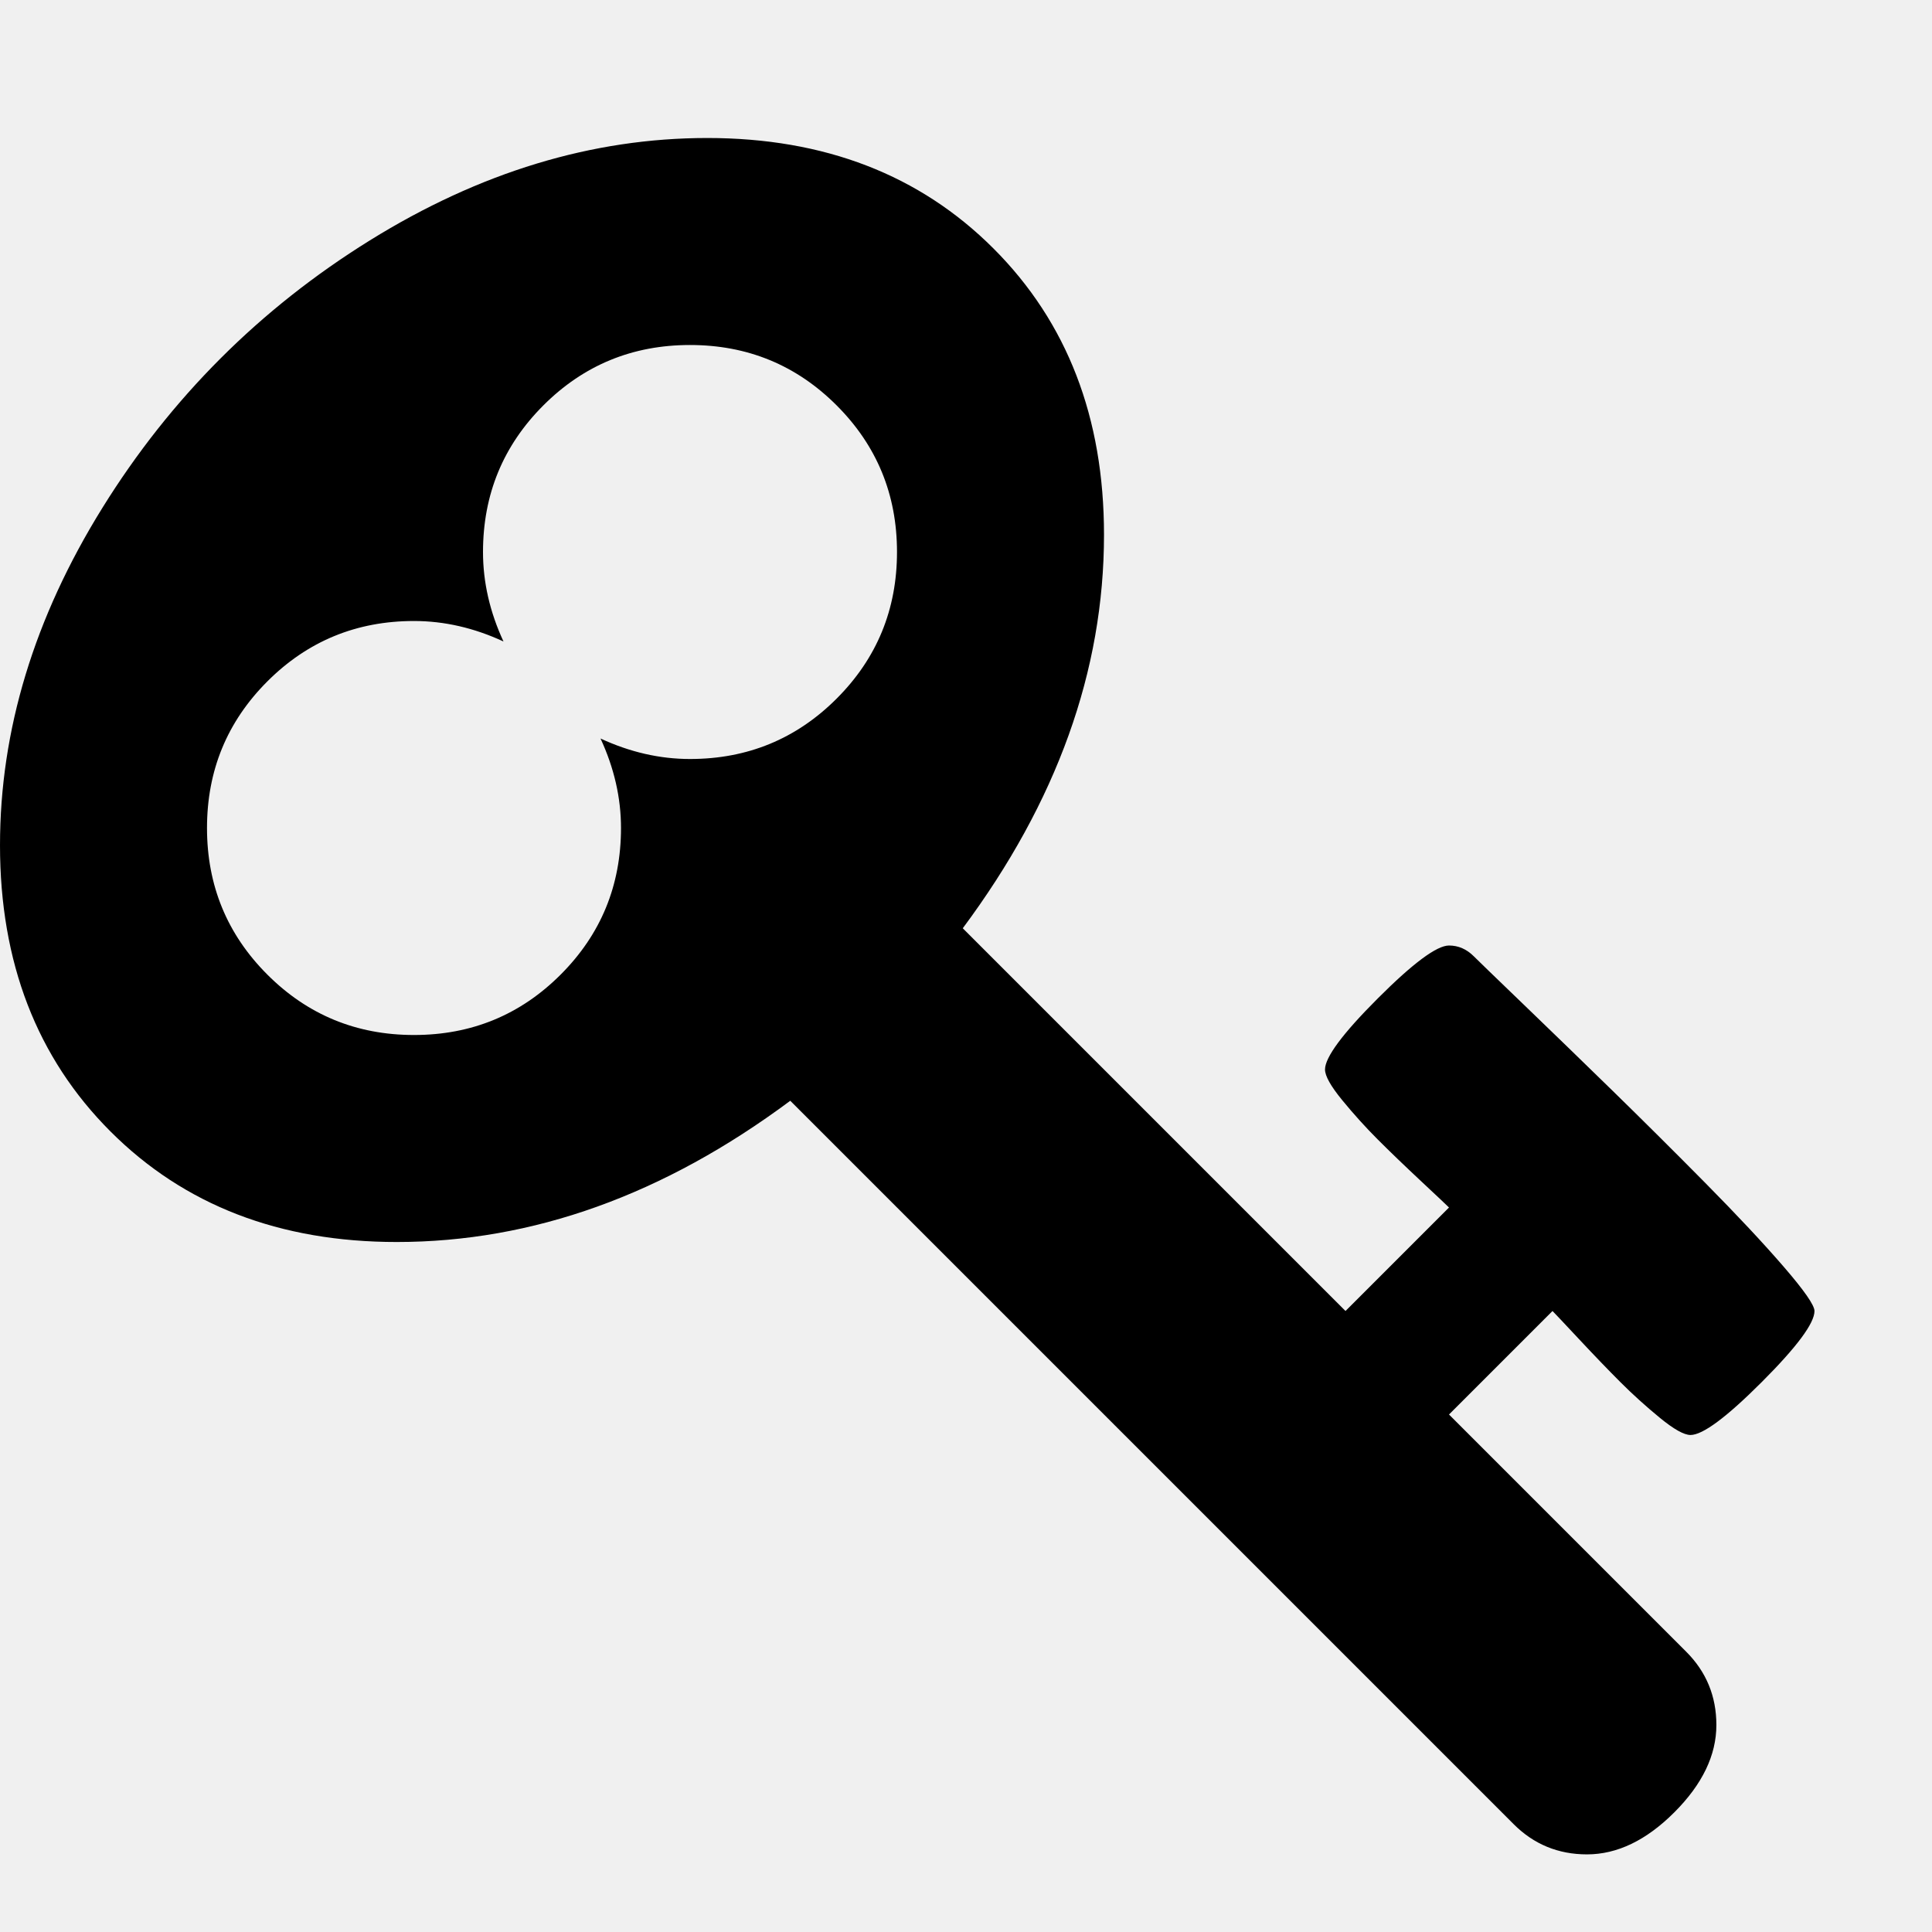
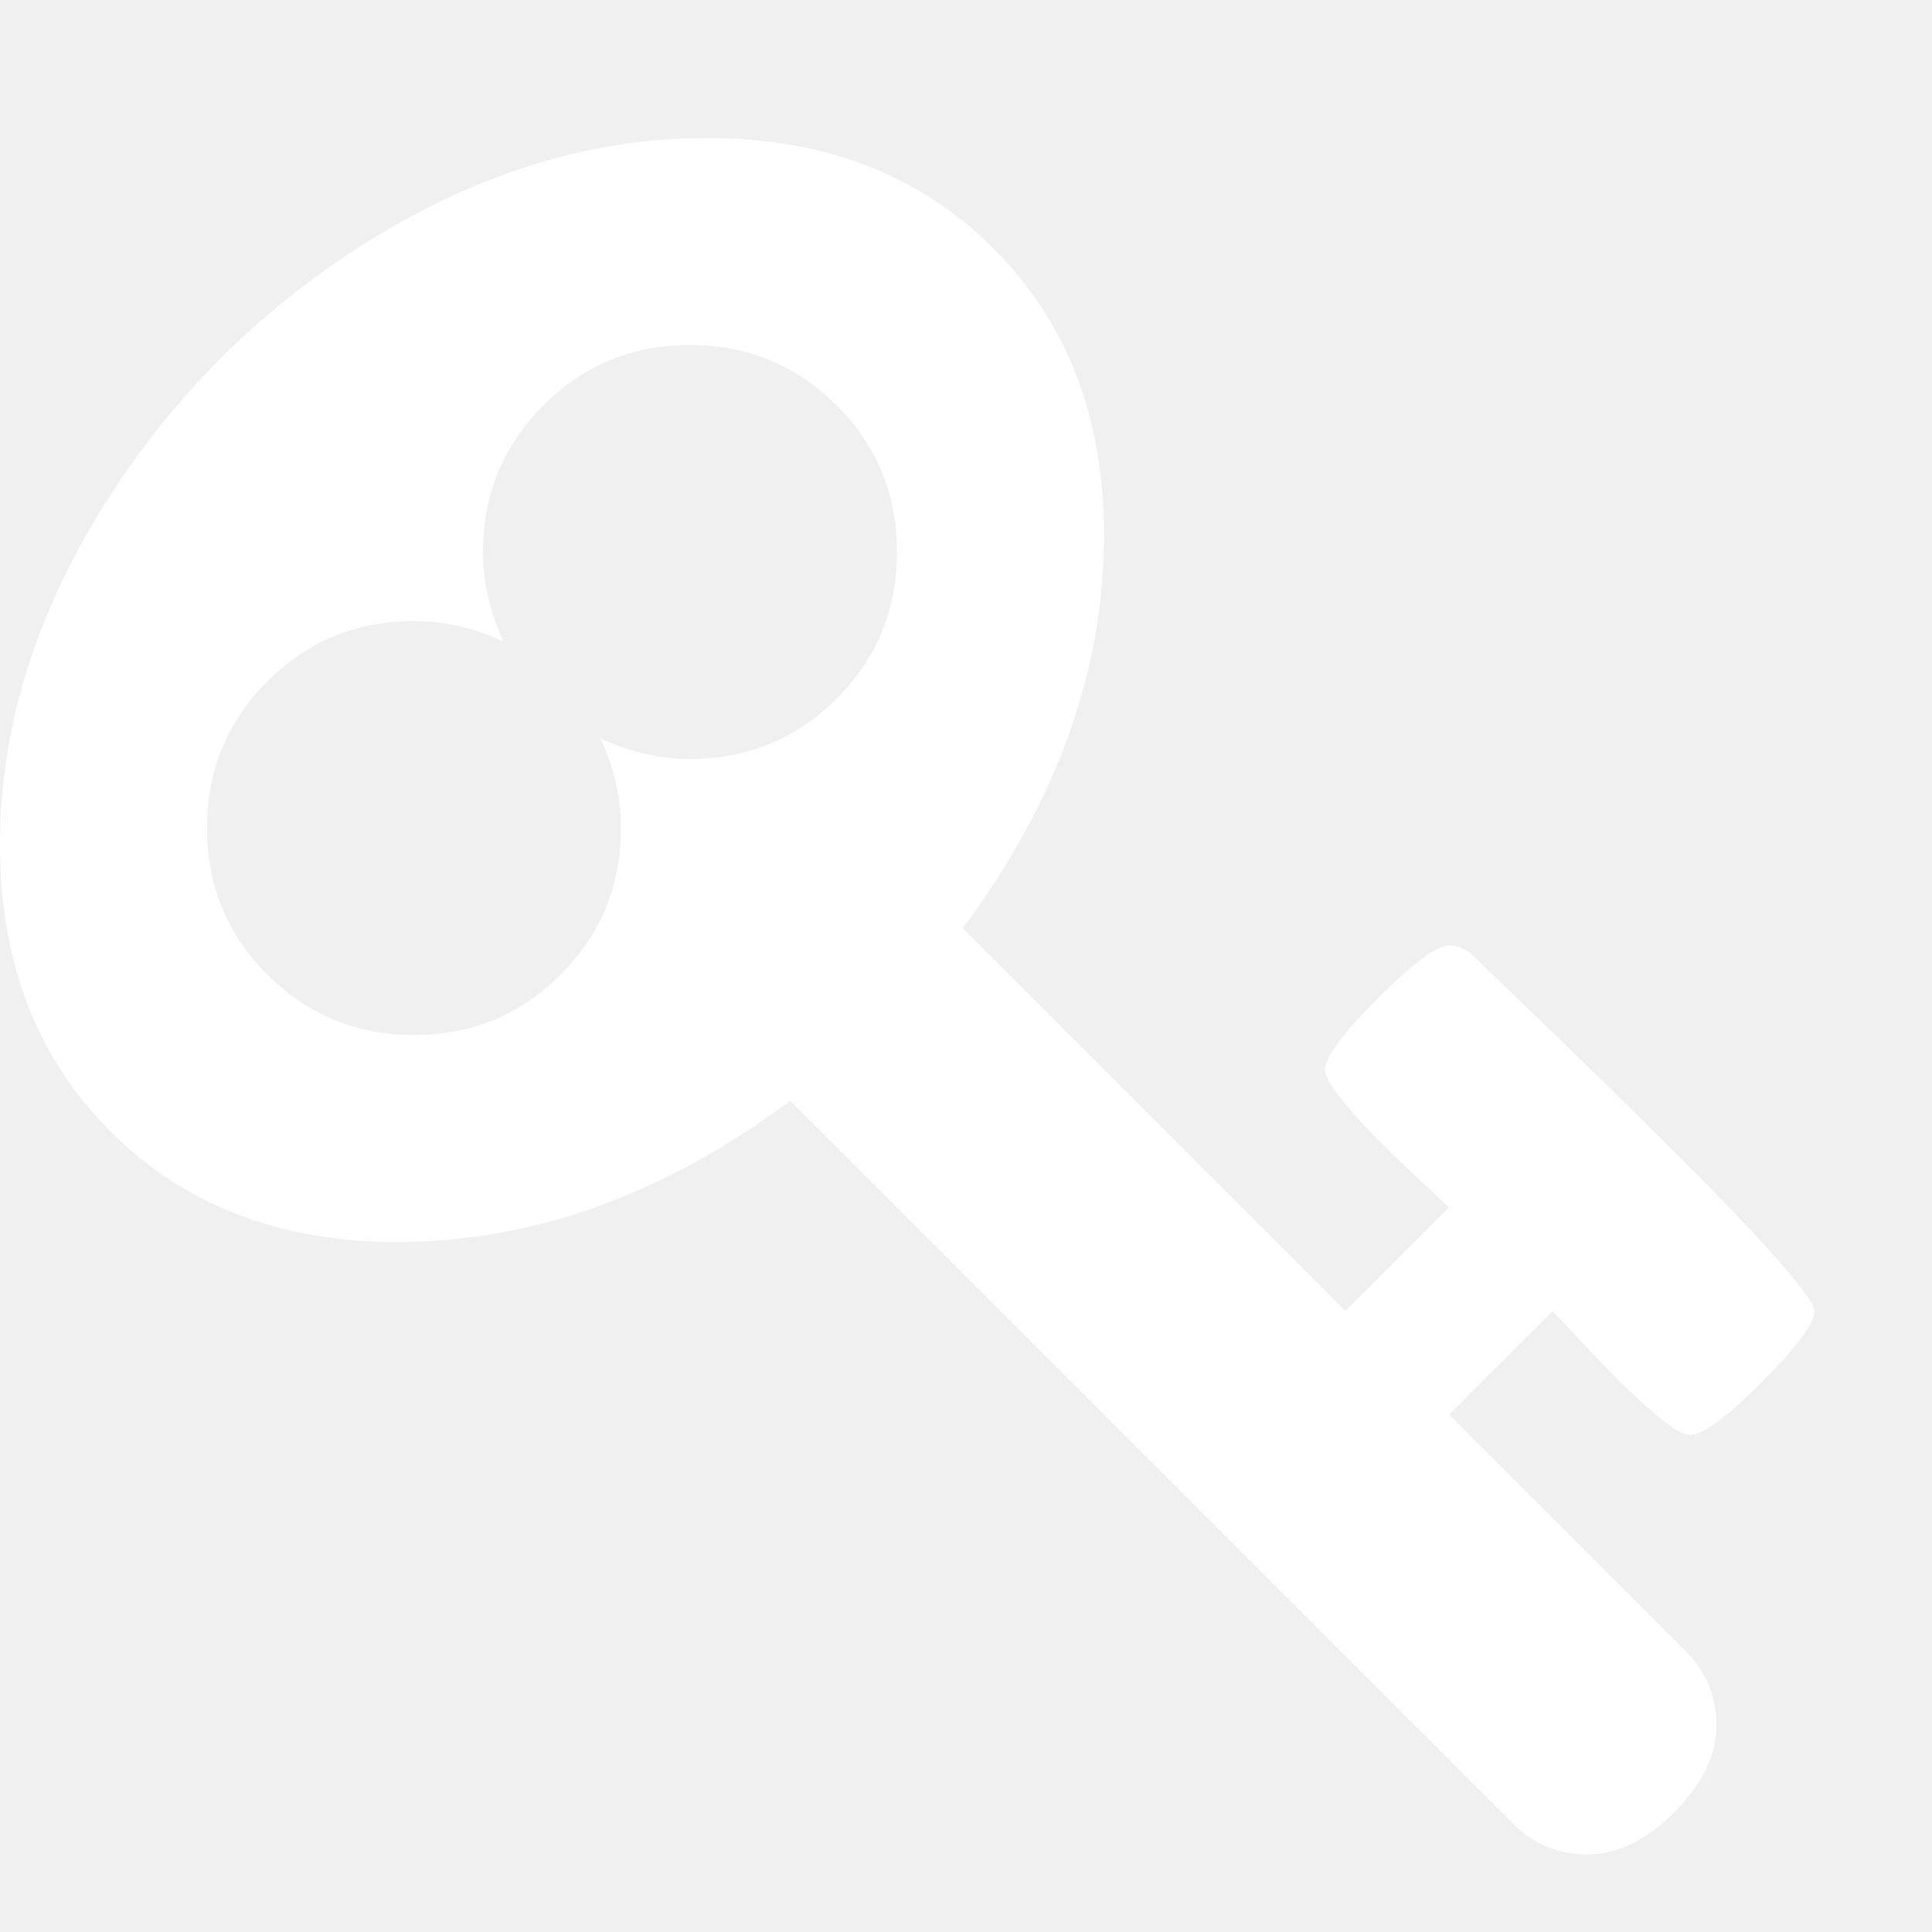
<svg xmlns="http://www.w3.org/2000/svg" version="1.1" baseProfile="tiny" id="Layer_1" x="0px" y="0px" width="16px" height="16px" viewBox="0 0 500 500" xml:space="preserve">
-   <path d="M232.143 142.857q0-22.321-15.625-37.946t-37.946-15.625-37.946 15.625-15.625 37.946q0 11.719 5.301 23.159-11.44-5.301-23.159-5.301-22.321 0-37.946 15.625t-15.625 37.946 15.625 37.946 37.946 15.625 37.946-15.625 15.625-37.946q0-11.719-5.301-23.159 11.44 5.301 23.159 5.301 22.321 0 37.946-15.625t15.625-37.946zM469.587 339.286q0 4.743-13.672 18.415t-18.415 13.672q-2.511 0-7.952-4.464t-10.184-9.208-10.742-11.161-6.836-7.254l-26.786 26.786 61.384 61.384q7.813 7.813 7.813 18.973 0 11.719-10.882 22.601t-22.601 10.882q-11.161 0-18.973-7.813l-187.221-187.221q-49.107 36.551-101.841 36.551-45.48 0-74.079-28.599t-28.599-74.079q0-44.643 26.507-87.333t69.196-69.196 87.333-26.507q45.48 0 74.079 28.599t28.599 74.079q0 52.734-36.551 101.841l99.051 99.051 26.786-26.786q-0.837-0.837-7.254-6.836t-11.161-10.742-9.208-10.184-4.464-7.952q0-4.743 13.672-18.415t18.415-13.672q3.627 0 6.417 2.79 1.674 1.674 12.835 12.417t22.879 22.182 24.135 23.996 20.368 21.763 7.952 11.44z" fill="#000000" />
+   <path d="M232.143 142.857q0-22.321-15.625-37.946t-37.946-15.625-37.946 15.625-15.625 37.946q0 11.719 5.301 23.159-11.44-5.301-23.159-5.301-22.321 0-37.946 15.625t-15.625 37.946 15.625 37.946 37.946 15.625 37.946-15.625 15.625-37.946q0-11.719-5.301-23.159 11.44 5.301 23.159 5.301 22.321 0 37.946-15.625t15.625-37.946zM469.587 339.286q0 4.743-13.672 18.415t-18.415 13.672q-2.511 0-7.952-4.464t-10.184-9.208-10.742-11.161-6.836-7.254l-26.786 26.786 61.384 61.384q7.813 7.813 7.813 18.973 0 11.719-10.882 22.601t-22.601 10.882q-11.161 0-18.973-7.813l-187.221-187.221q-49.107 36.551-101.841 36.551-45.48 0-74.079-28.599t-28.599-74.079q0-44.643 26.507-87.333t69.196-69.196 87.333-26.507q45.48 0 74.079 28.599t28.599 74.079q0 52.734-36.551 101.841l99.051 99.051 26.786-26.786q-0.837-0.837-7.254-6.836t-11.161-10.742-9.208-10.184-4.464-7.952q0-4.743 13.672-18.415t18.415-13.672q3.627 0 6.417 2.79 1.674 1.674 12.835 12.417t22.879 22.182 24.135 23.996 20.368 21.763 7.952 11.44z" fill="#ffffff" />
</svg>
